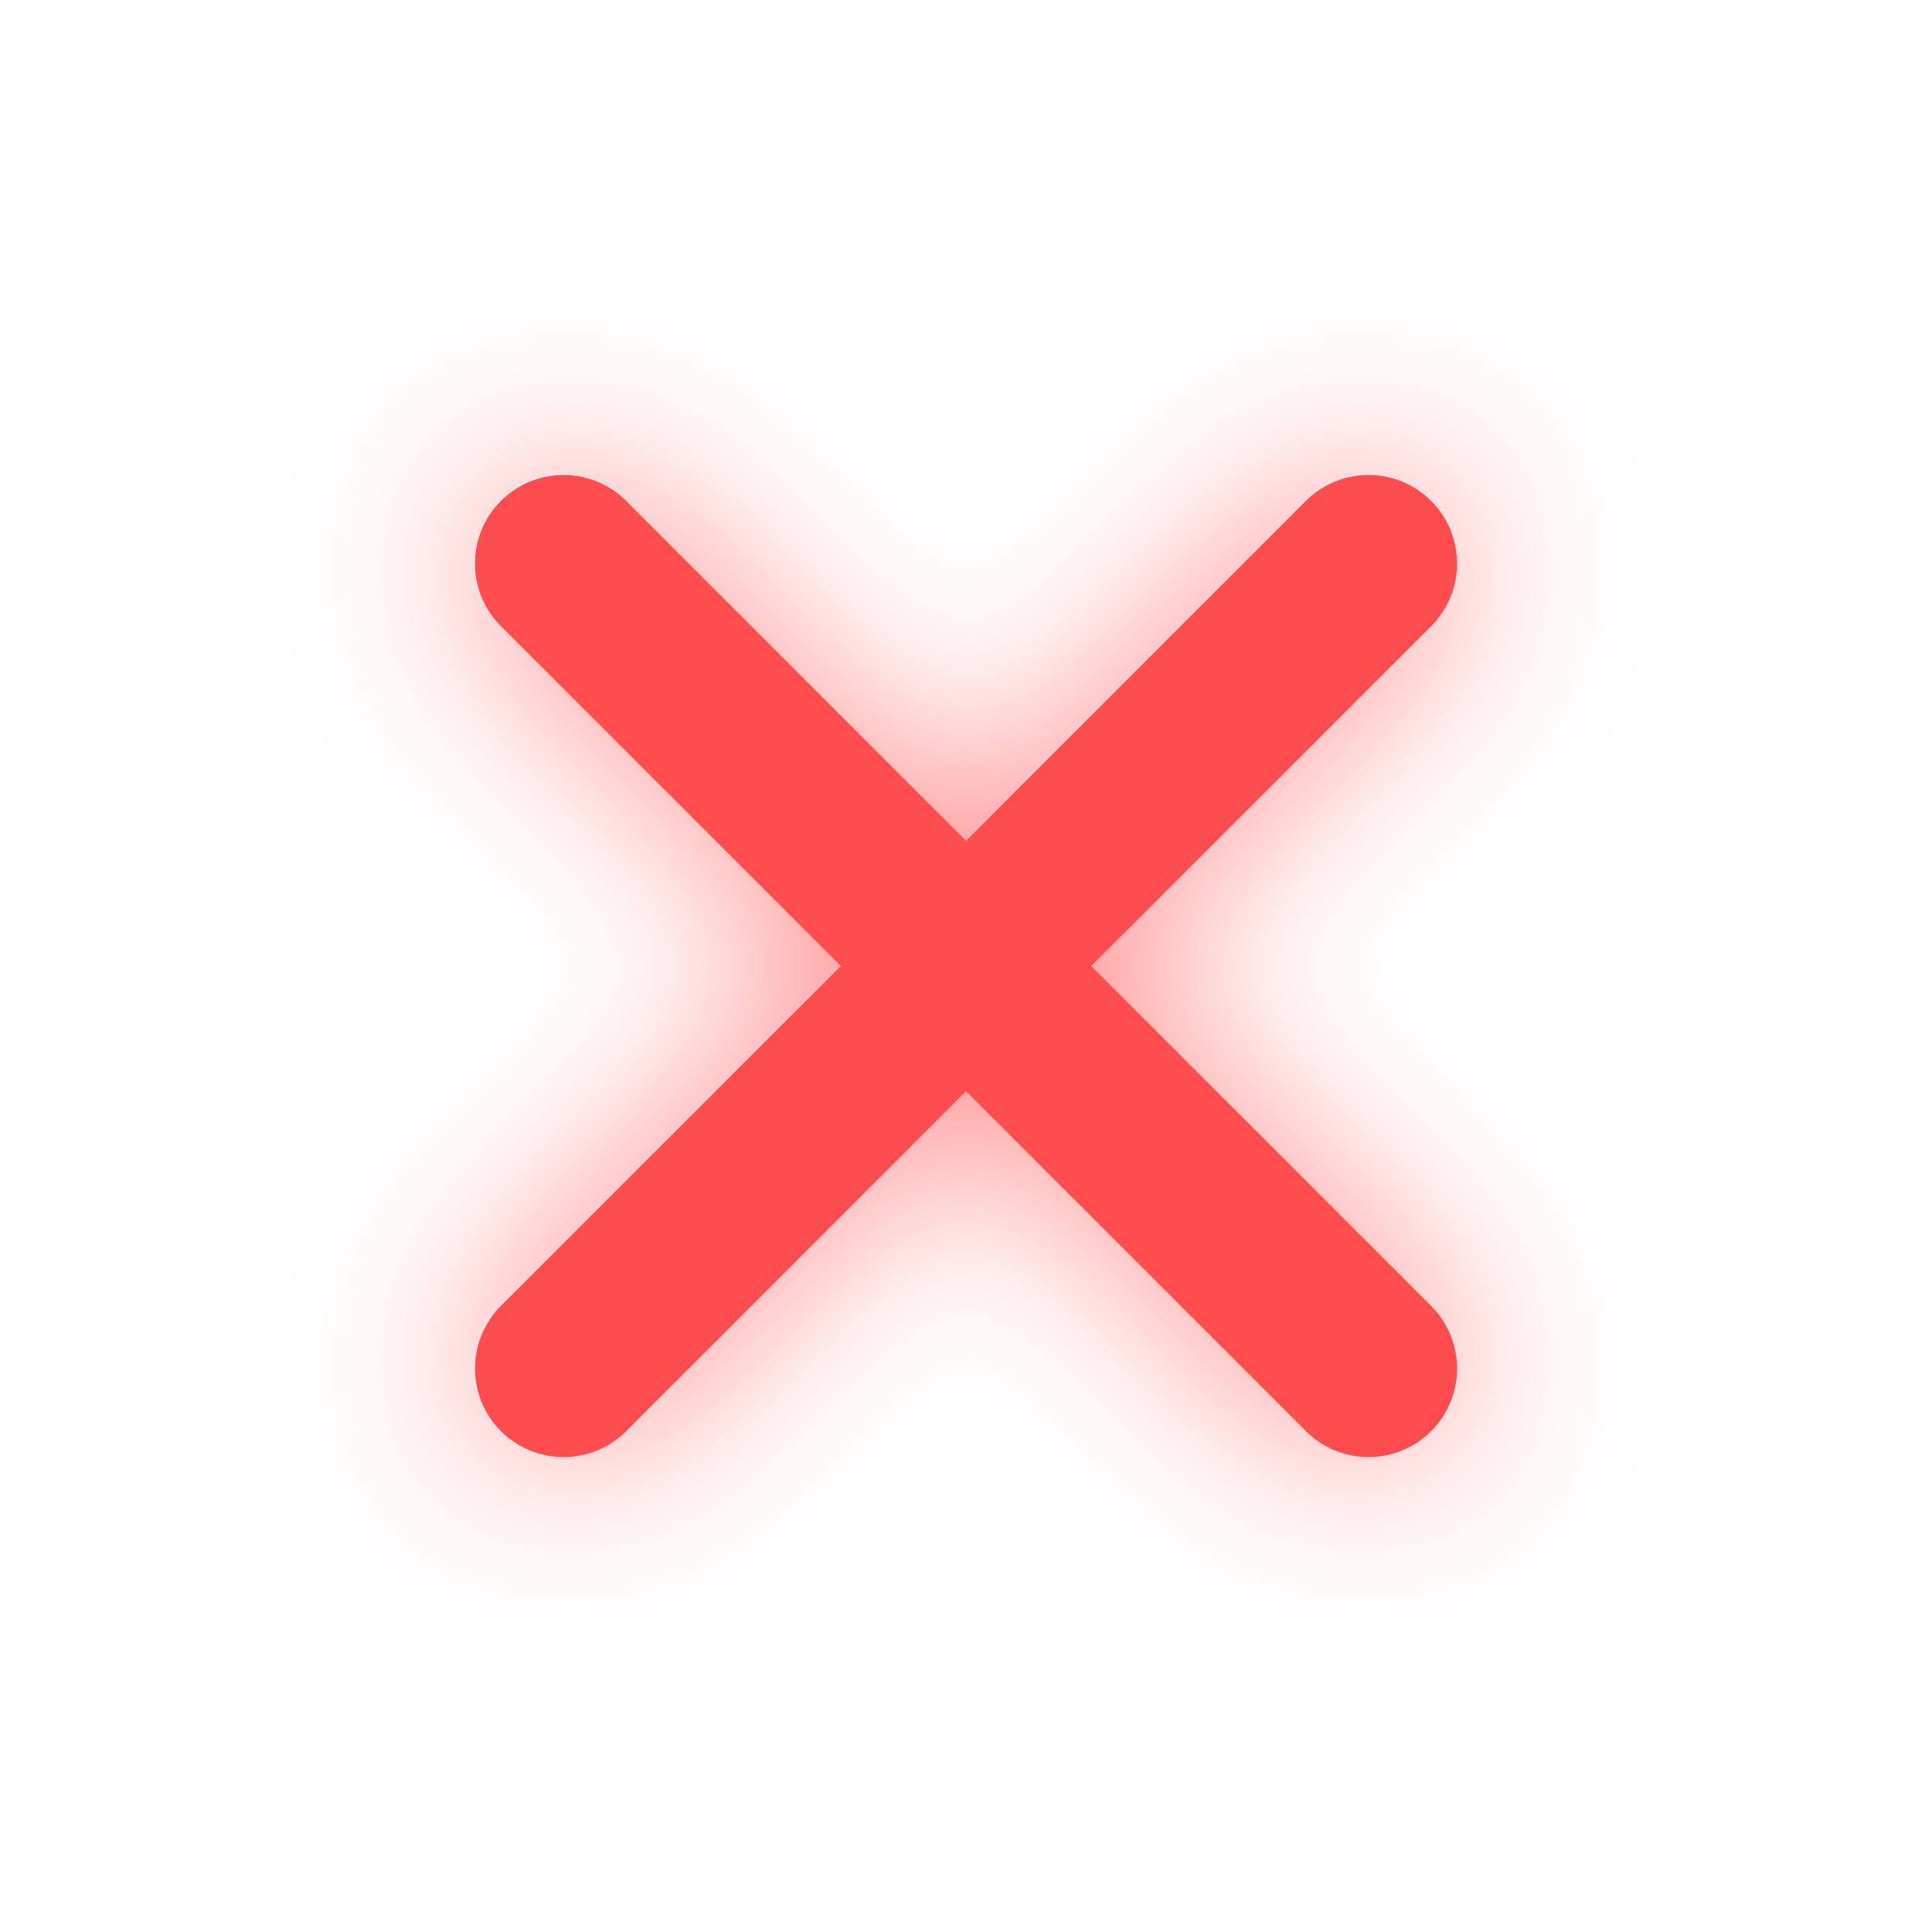
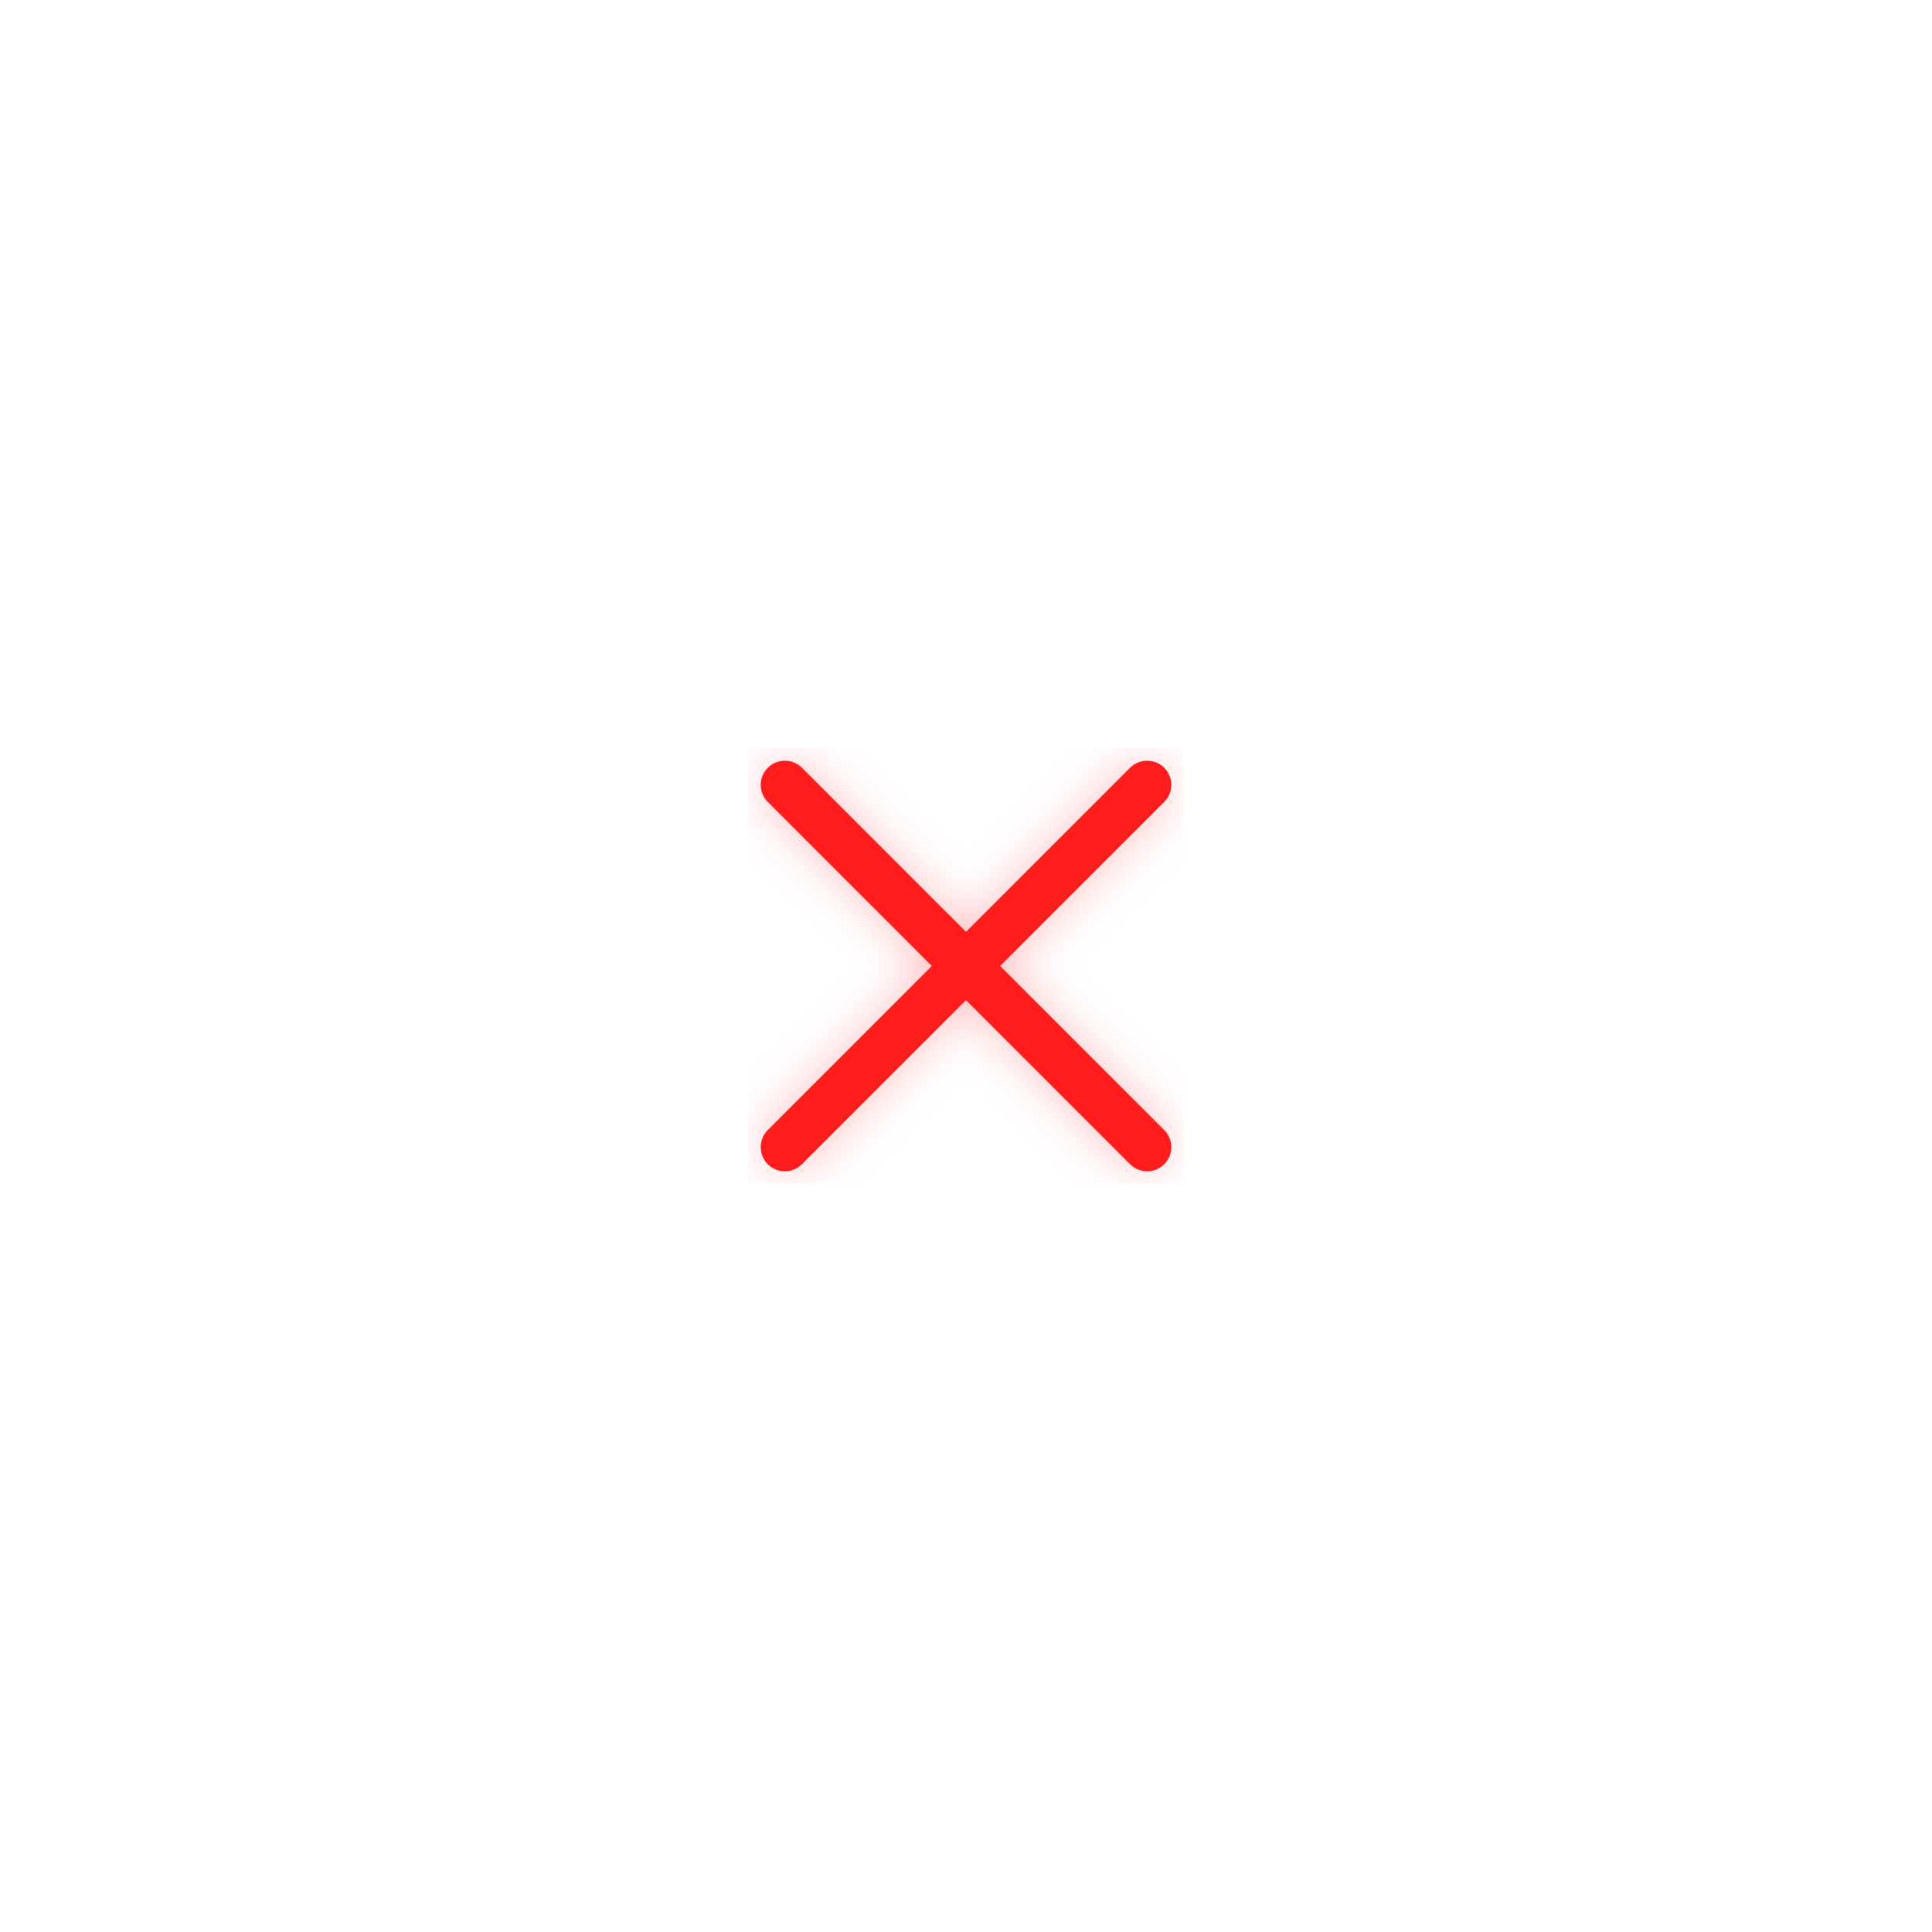
<svg xmlns="http://www.w3.org/2000/svg" width="24" height="24" viewBox="0 0 24 24" fill="none">
  <defs>
-     <filter id="softRedGlow" x="-50%" y="-50%" width="200%" height="200%">
-       <feGaussianBlur stdDeviation="1.2" result="blur" />
-       <feColorMatrix in="blur" type="matrix" values="                            1 0 0 0 0                            0 0 0 0 0                            0 0 0 0 0                            0 0 0 0.45 0" />
+     <filter id="softRedGlow" x="-10%" y="-10%" width="120%" height="120%">
+       <feGaussianBlur stdDeviation="0.3" result="blur" />
+       <feColorMatrix in="blur" type="matrix" values="                 1 0 0 0 0                 0 0 0 0 0                 0 0 0 0 0                 0 0 0 0.25 0" />
      <feMerge>
        <feMergeNode />
        <feMergeNode in="SourceGraphic" />
      </feMerge>
    </filter>
  </defs>
  <g filter="url(#softRedGlow)">
-     <path d="M7 7L17 17" stroke="#FF4D4F" stroke-width="2.2" stroke-linecap="round" stroke-linejoin="round" />
-     <path d="M17 7L7 17" stroke="#FF4D4F" stroke-width="2.2" stroke-linecap="round" stroke-linejoin="round" />
+     <path d="M9.75 9.75L14.25 14.25" stroke="#FF1A1A" stroke-width="0.6" stroke-linecap="round" stroke-linejoin="round" />
+     <path d="M14.25 9.75L9.75 14.25" stroke="#FF1A1A" stroke-width="0.6" stroke-linecap="round" stroke-linejoin="round" />
  </g>
</svg>
